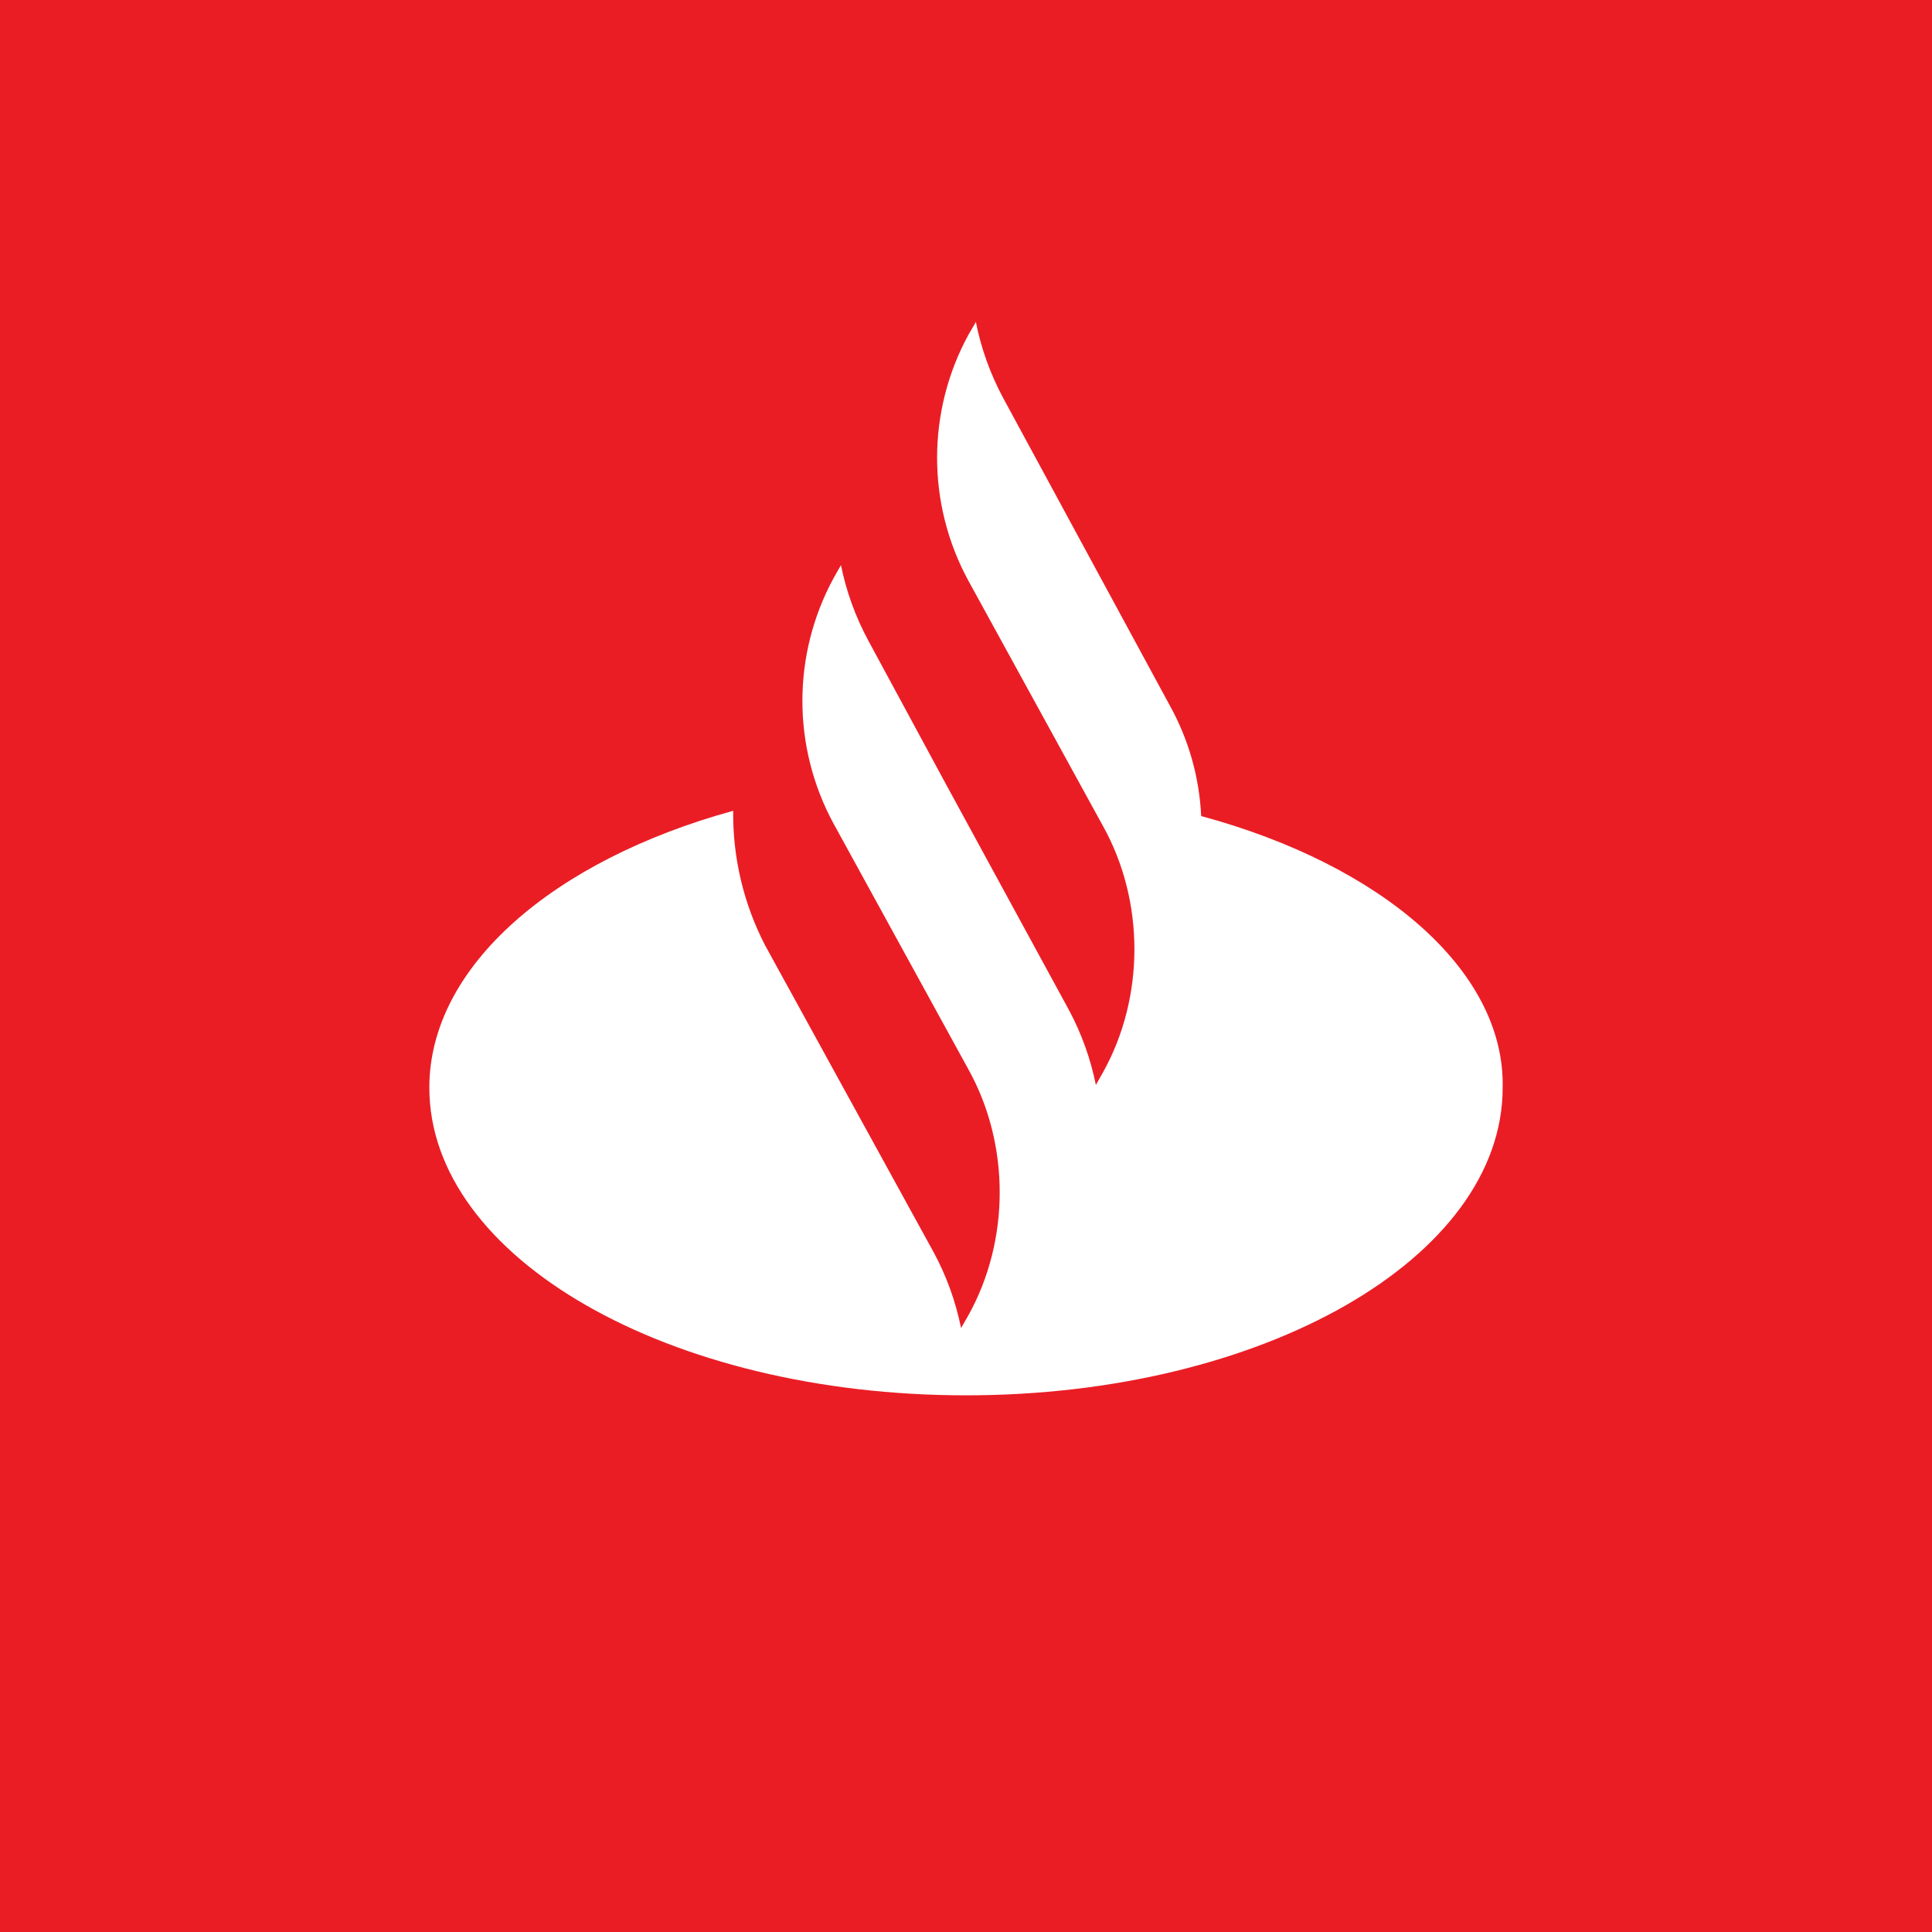
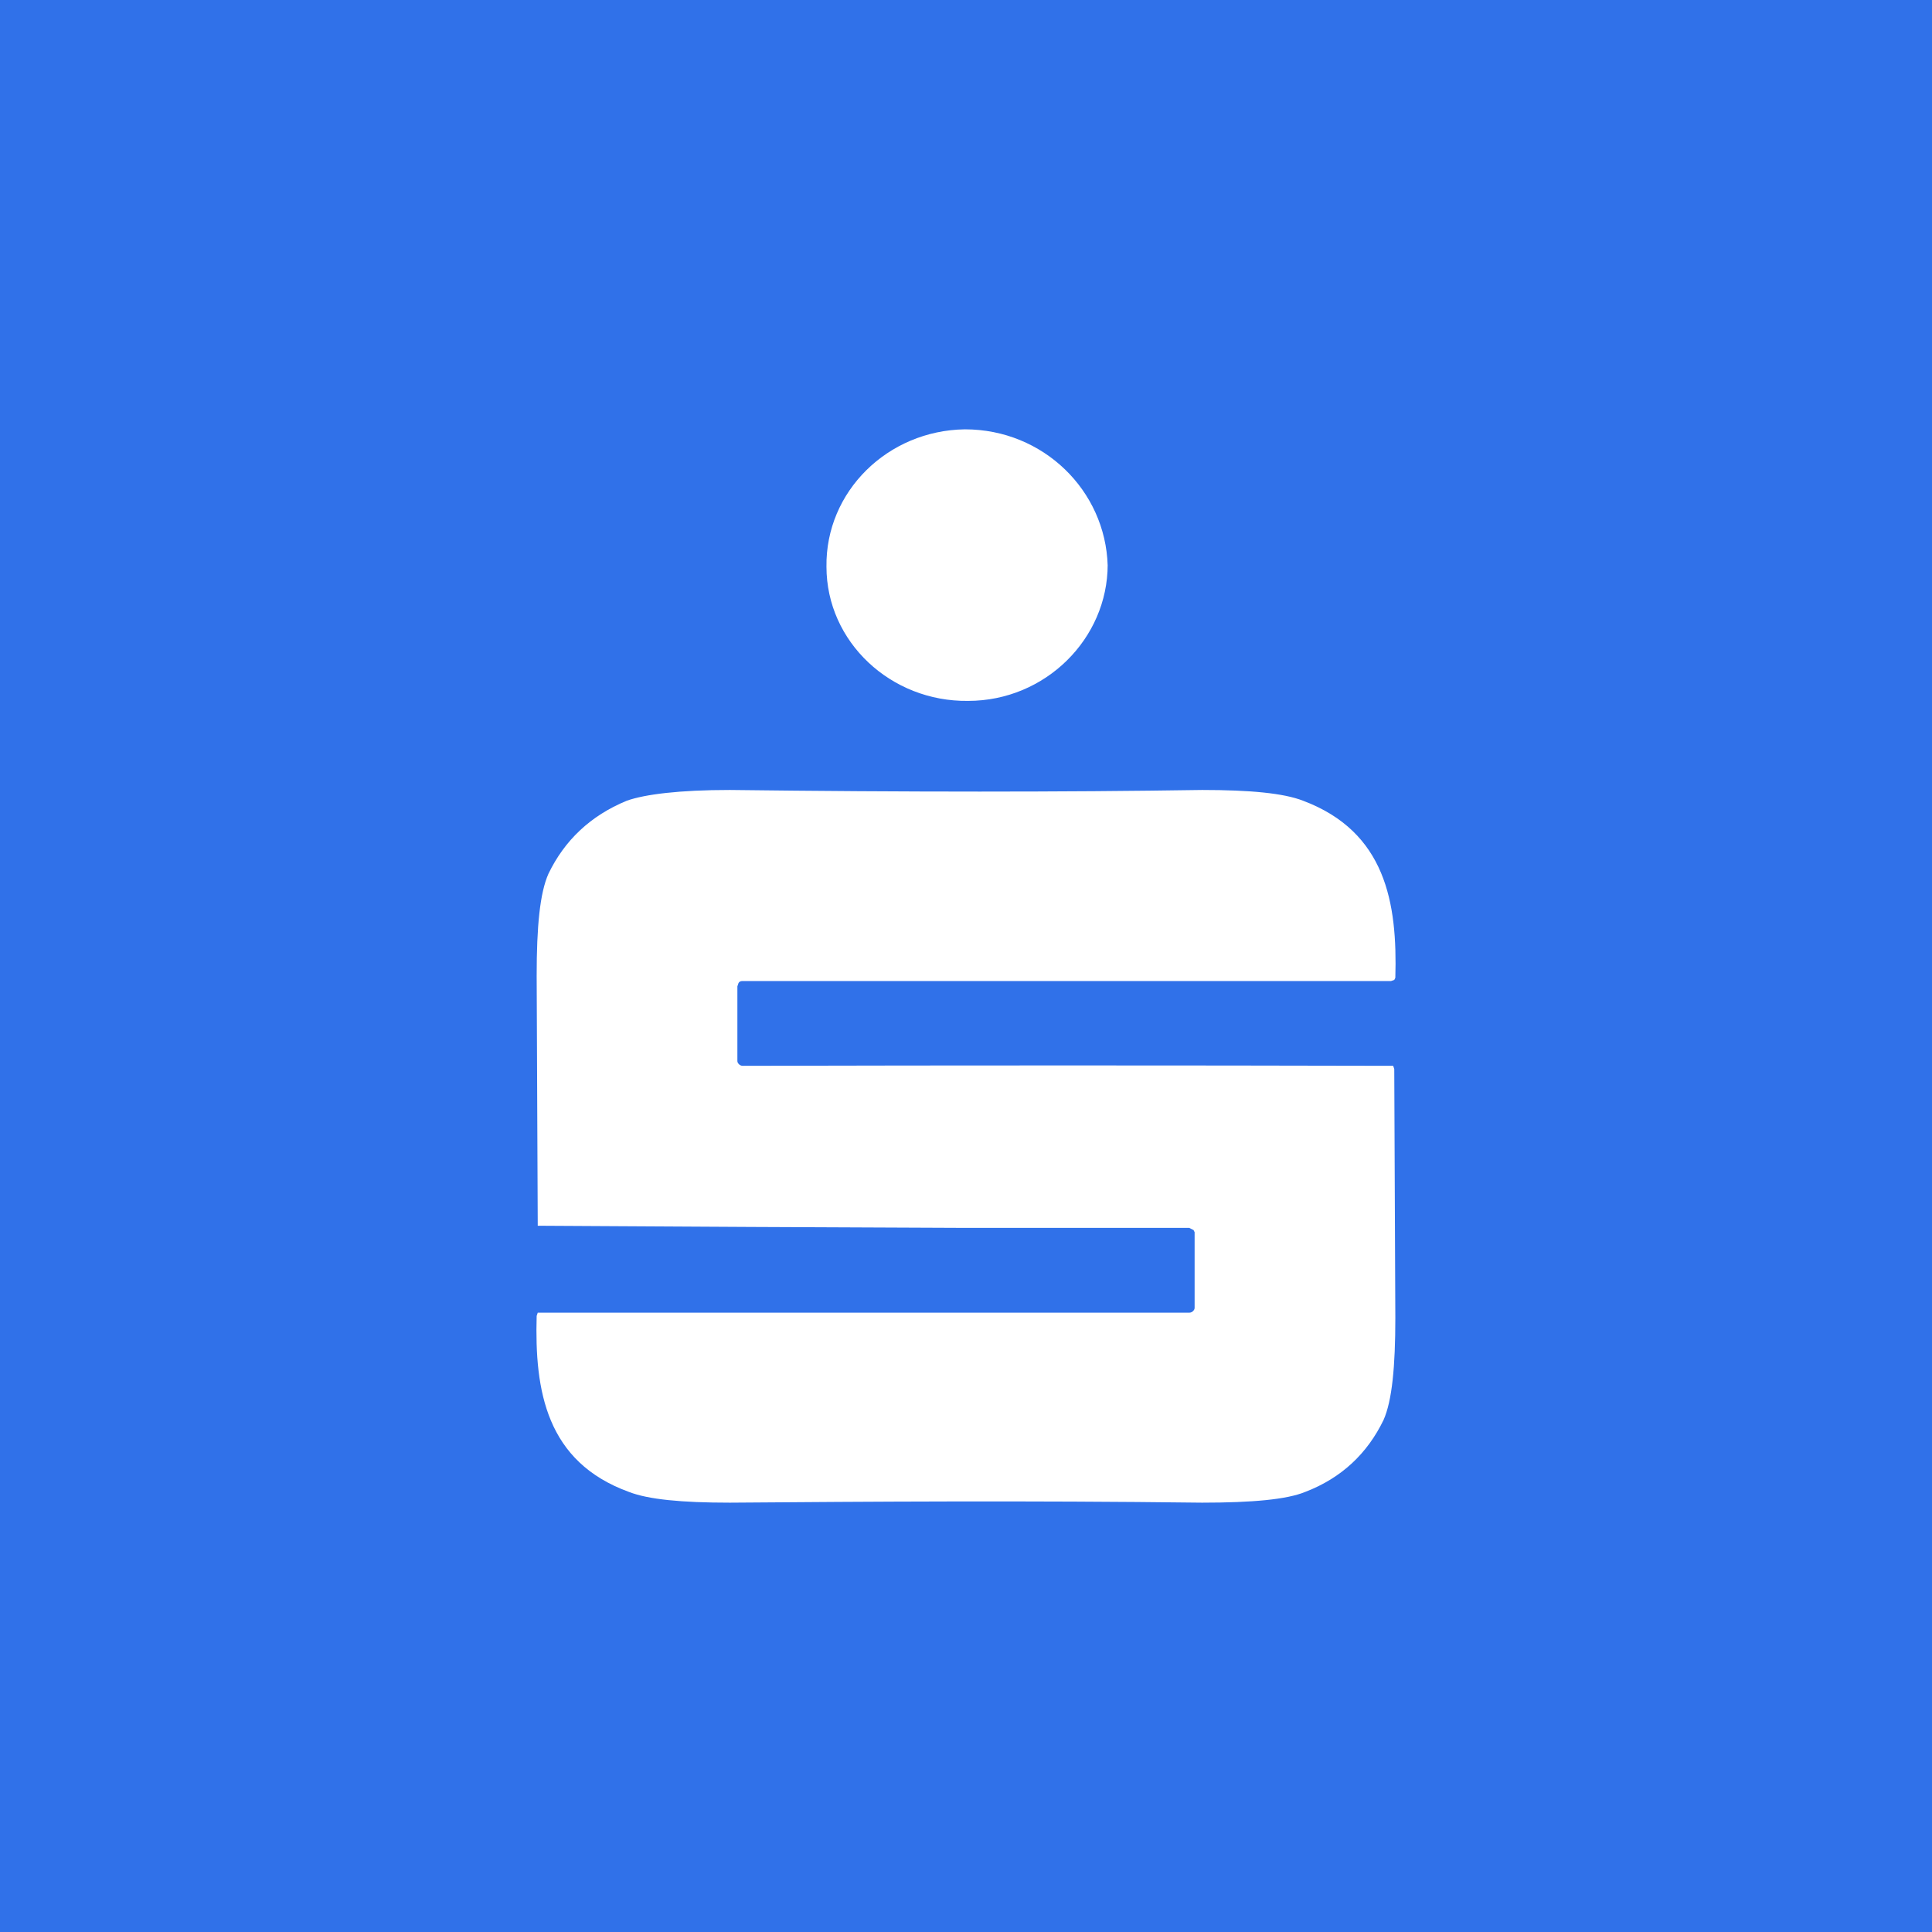
- <svg xmlns="http://www.w3.org/2000/svg" width="18" height="18">
-   <path fill="#EA1D25" d="M0 0h18v18H0z" />
-   <path d="M11.191 7.602a2.35 2.35 0 00-.296-1.036L9.342 3.7A2.545 2.545 0 019.092 3l-.07.12a2.396 2.396 0 000 2.29l1.256 2.289c.388.699.388 1.59 0 2.289l-.068.12a2.542 2.542 0 00-.251-.698L8.817 7.313l-.73-1.35a2.545 2.545 0 01-.252-.698l-.068.12a2.396 2.396 0 000 2.29l1.256 2.289c.388.699.388 1.59 0 2.289l-.069.12a2.545 2.545 0 00-.251-.698L7.128 8.807a2.658 2.658 0 01-.297-1.253C5.164 8.012 4 9 4 10.133 4 11.723 6.237 13 9 13c2.762 0 5-1.277 5-2.867.023-1.085-1.119-2.073-2.809-2.53z" fill="#fff" />
+ <svg xmlns="http://www.w3.org/2000/svg" width="18" height="18" viewBox="0 0 18 18">
+   <path fill="#3071E9" d="M0 0h18v18H0z" />
+   <path d="M10.32 5.27C10.3 4.57 9.72 4 8.99 4c-.72.01-1.3.58-1.29 1.28 0 .7.6 1.26 1.32 1.25.72 0 1.3-.58 1.3-1.27ZM9 11.44a1523.27 1523.27 0 0 1-3.99-.02v-.01L5 9.09c0-.46.03-.77.11-.95.15-.31.39-.54.73-.68.17-.06.49-.1.96-.1 1.64.02 3.1.02 4.4 0 .45 0 .76.03.94.1.77.29.88.95.86 1.65l-.01.02-.03.01H6.92c-.01 0-.03 0-.04.02l-.01.03v.69a.04.04 0 0 0 .01.03.05.05 0 0 0 .04.02 1270.1 1270.1 0 0 1 6.06 0l.01.03.01 2.32c0 .45-.03.77-.11.95-.15.31-.39.54-.73.67-.17.07-.49.1-.96.1-1.64-.02-3.1-.01-4.4 0-.45 0-.76-.03-.94-.1-.77-.28-.88-.94-.86-1.64l.01-.03h6.07a.05.05 0 0 0 .04-.02.04.04 0 0 0 .01-.03v-.7l-.01-.02-.04-.02H9.01Z" fill="#fff" />
</svg>
